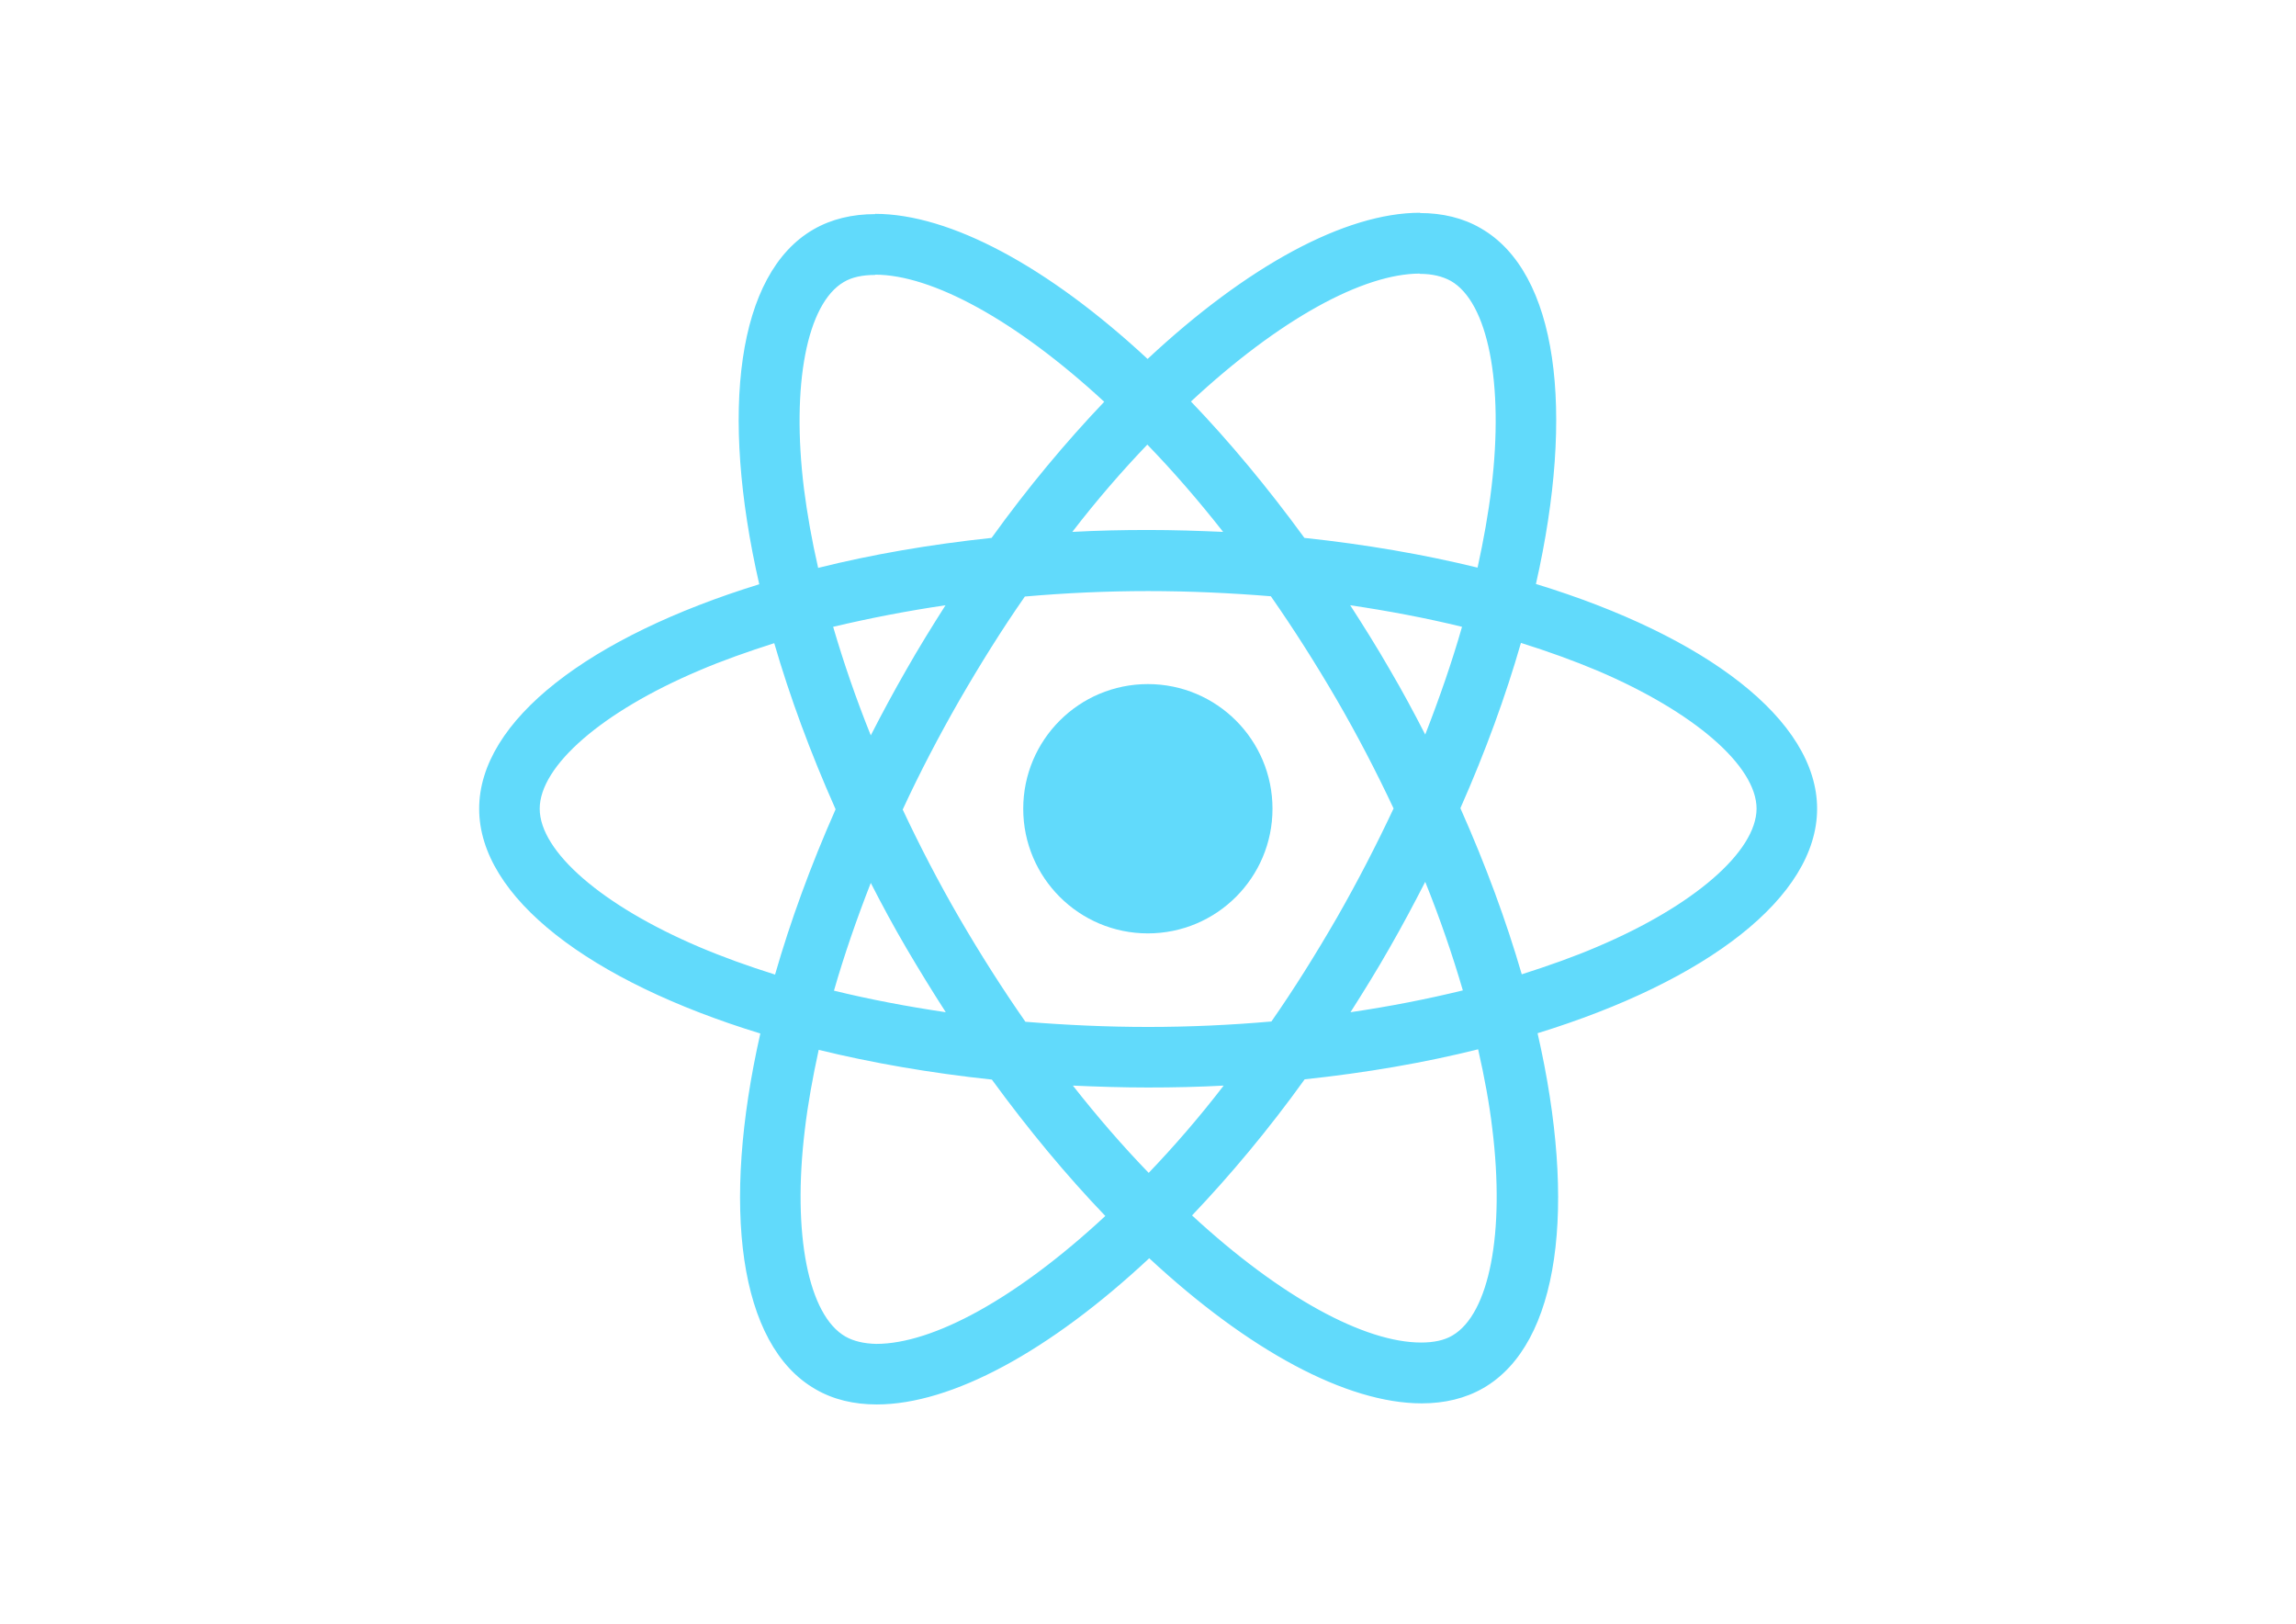
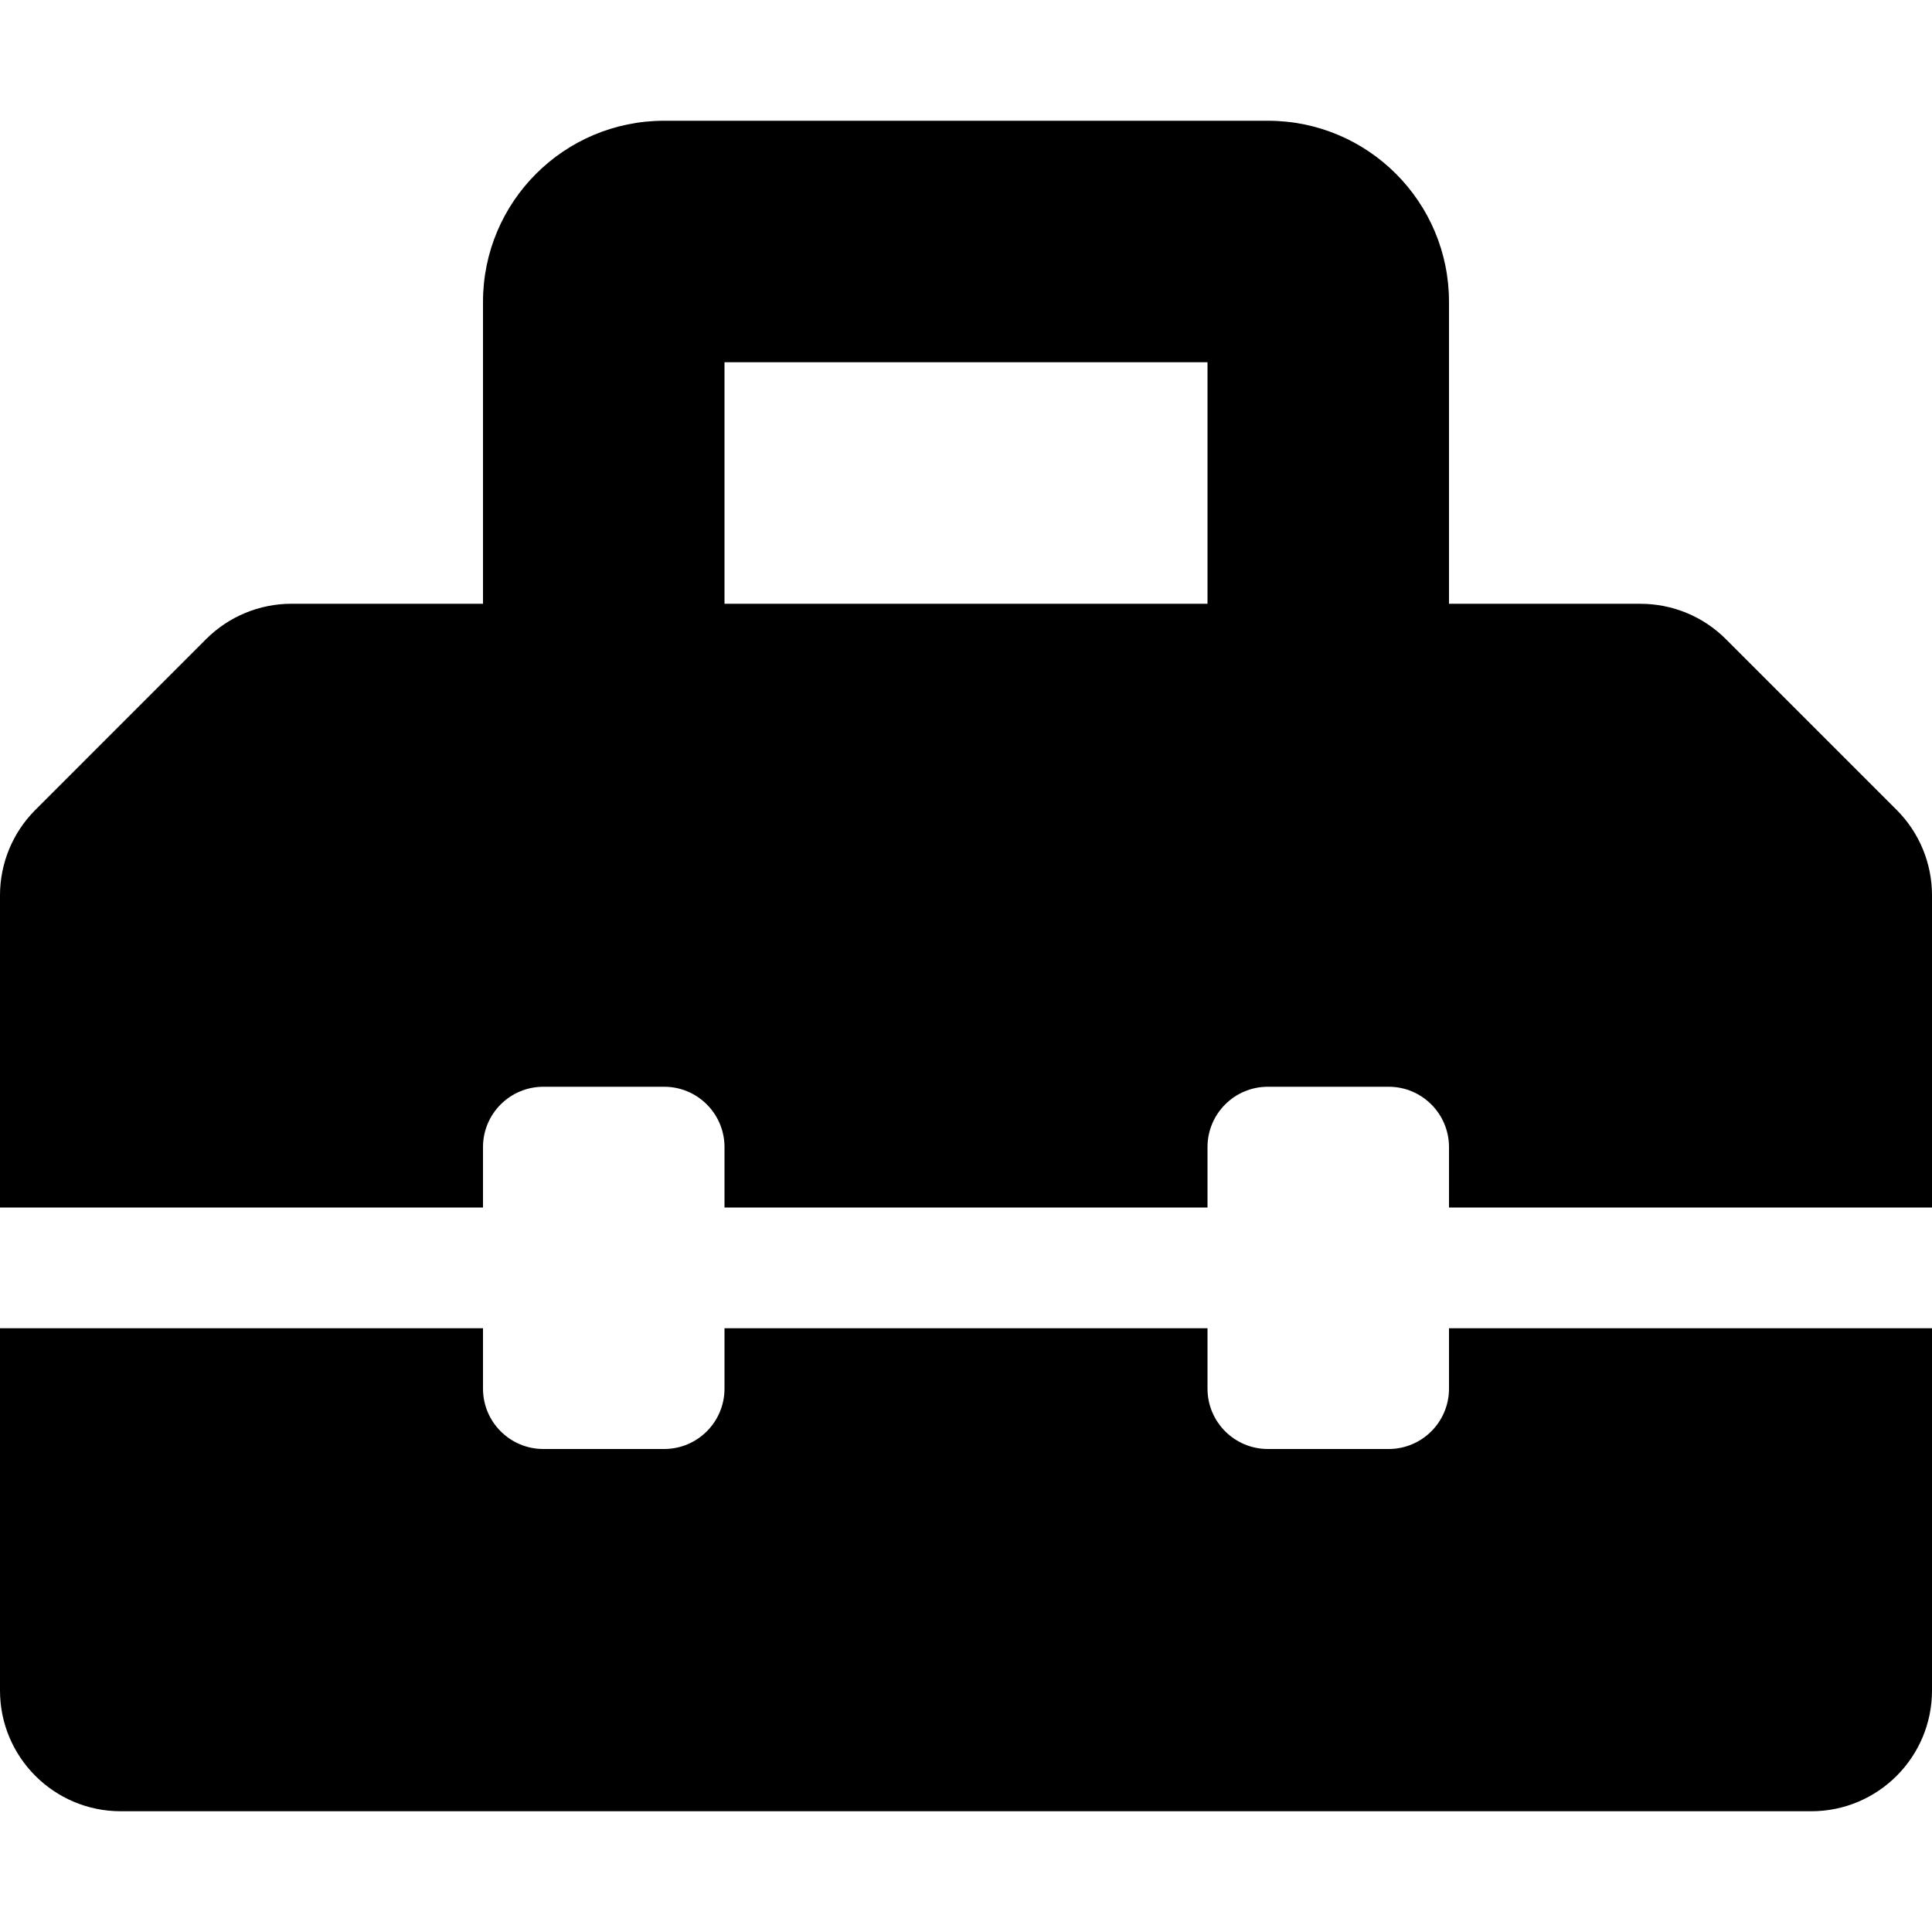
- <svg xmlns="http://www.w3.org/2000/svg" viewBox="0 0 841.9 595.3">
-   <g fill="#61DAFB">
-     <path d="M666.3 296.5c0-32.5-40.7-63.3-103.1-82.4 14.4-63.6 8-114.2-20.2-130.4-6.5-3.8-14.1-5.6-22.4-5.6v22.3c4.6 0 8.3.9 11.4 2.6 13.6 7.8 19.5 37.5 14.9 75.7-1.1 9.4-2.9 19.3-5.1 29.4-19.6-4.8-41-8.5-63.5-10.9-13.5-18.5-27.5-35.3-41.6-50 32.6-30.3 63.2-46.9 84-46.9V78c-27.5 0-63.5 19.6-99.9 53.6-36.4-33.8-72.4-53.2-99.9-53.2v22.3c20.7 0 51.4 16.5 84 46.6-14 14.7-28 31.4-41.3 49.9-22.6 2.4-44 6.1-63.6 11-2.3-10-4-19.7-5.2-29-4.7-38.2 1.1-67.9 14.6-75.8 3-1.8 6.9-2.6 11.5-2.6V78.5c-8.4 0-16 1.8-22.6 5.6-28.1 16.2-34.4 66.7-19.9 130.1-62.2 19.2-102.7 49.9-102.7 82.3 0 32.5 40.7 63.3 103.1 82.4-14.4 63.6-8 114.2 20.2 130.4 6.5 3.8 14.1 5.6 22.5 5.6 27.5 0 63.5-19.6 99.9-53.6 36.4 33.8 72.4 53.2 99.9 53.2 8.4 0 16-1.8 22.6-5.6 28.1-16.2 34.4-66.7 19.9-130.1 62-19.1 102.5-49.9 102.5-82.3zm-130.2-66.7c-3.7 12.9-8.3 26.2-13.5 39.5-4.1-8-8.4-16-13.1-24-4.6-8-9.5-15.8-14.4-23.4 14.2 2.1 27.9 4.7 41 7.9zm-45.8 106.5c-7.8 13.5-15.8 26.3-24.1 38.2-14.9 1.3-30 2-45.2 2-15.1 0-30.2-.7-45-1.9-8.3-11.9-16.4-24.6-24.2-38-7.6-13.1-14.5-26.4-20.8-39.8 6.2-13.4 13.2-26.8 20.7-39.9 7.8-13.5 15.8-26.3 24.1-38.2 14.9-1.3 30-2 45.2-2 15.1 0 30.2.7 45 1.9 8.3 11.9 16.4 24.6 24.2 38 7.6 13.1 14.5 26.4 20.8 39.8-6.3 13.4-13.2 26.8-20.7 39.9zm32.3-13c5.4 13.4 10 26.8 13.8 39.8-13.1 3.2-26.9 5.9-41.2 8 4.9-7.7 9.8-15.6 14.4-23.7 4.6-8 8.9-16.1 13-24.1zM421.2 430c-9.3-9.6-18.6-20.3-27.8-32 9 .4 18.2.7 27.5.7 9.4 0 18.7-.2 27.8-.7-9 11.7-18.3 22.4-27.5 32zm-74.4-58.9c-14.2-2.1-27.9-4.7-41-7.9 3.7-12.9 8.3-26.2 13.5-39.5 4.1 8 8.4 16 13.1 24 4.7 8 9.5 15.8 14.4 23.4zM420.7 163c9.3 9.6 18.6 20.3 27.8 32-9-.4-18.2-.7-27.5-.7-9.4 0-18.7.2-27.8.7 9-11.7 18.3-22.4 27.5-32zm-74 58.9c-4.9 7.7-9.8 15.6-14.4 23.7-4.6 8-8.9 16-13 24-5.4-13.4-10-26.8-13.8-39.8 13.1-3.1 26.9-5.8 41.2-7.9zm-90.5 125.2c-35.4-15.1-58.3-34.9-58.3-50.6 0-15.7 22.9-35.6 58.3-50.6 8.6-3.7 18-7 27.7-10.1 5.7 19.6 13.2 40 22.5 60.9-9.2 20.8-16.6 41.1-22.2 60.6-9.9-3.1-19.3-6.5-28-10.2zM310 490c-13.6-7.8-19.5-37.5-14.9-75.7 1.1-9.4 2.9-19.3 5.1-29.4 19.6 4.8 41 8.5 63.5 10.9 13.5 18.5 27.5 35.3 41.6 50-32.6 30.3-63.2 46.9-84 46.9-4.5-.1-8.3-1-11.3-2.7zm237.2-76.2c4.7 38.2-1.1 67.9-14.6 75.8-3 1.8-6.9 2.6-11.5 2.6-20.7 0-51.4-16.5-84-46.6 14-14.7 28-31.4 41.3-49.9 22.6-2.4 44-6.1 63.6-11 2.3 10.1 4.1 19.8 5.2 29.1zm38.5-66.7c-8.6 3.7-18 7-27.7 10.1-5.7-19.6-13.2-40-22.5-60.9 9.2-20.8 16.6-41.1 22.2-60.6 9.9 3.1 19.3 6.5 28.1 10.2 35.4 15.1 58.3 34.9 58.3 50.6-.1 15.7-23 35.6-58.4 50.6zM320.8 78.4z" />
-     <circle cx="420.9" cy="296.5" r="45.7" />
-     <path d="M520.5 78.1z" />
-   </g>
+ <svg xmlns="http://www.w3.org/2000/svg" t="1692684686766" class="icon" viewBox="0 0 1024 1024" version="1.1" p-id="11176" width="200" height="200">
+   <path d="M1005.26 429.26l-90.5-90.5c-12-12-28.28-18.74-45.26-18.74H768V160c0-53.02-42.98-96-96-96H352c-53.02 0-96 42.98-96 96v160H154.5c-16.98 0-33.24 6.74-45.26 18.74L18.74 429.26c-12 12-18.74 28.28-18.74 45.26V640h256v-32c0-17.68 14.32-32 32-32h64c17.68 0 32 14.32 32 32v32h256v-32c0-17.68 14.32-32 32-32h64c17.68 0 32 14.32 32 32v32h256v-165.5c0-16.96-6.74-33.24-18.74-45.24zM640 320H384V192h256v128z m128 416c0 17.68-14.32 32-32 32h-64c-17.68 0-32-14.32-32-32v-32H384v32c0 17.68-14.32 32-32 32h-64c-17.68 0-32-14.32-32-32v-32H0v192c0 35.34 28.66 64 64 64h896c35.34 0 64-28.66 64-64v-192H768v32z" p-id="11177" />
</svg>
